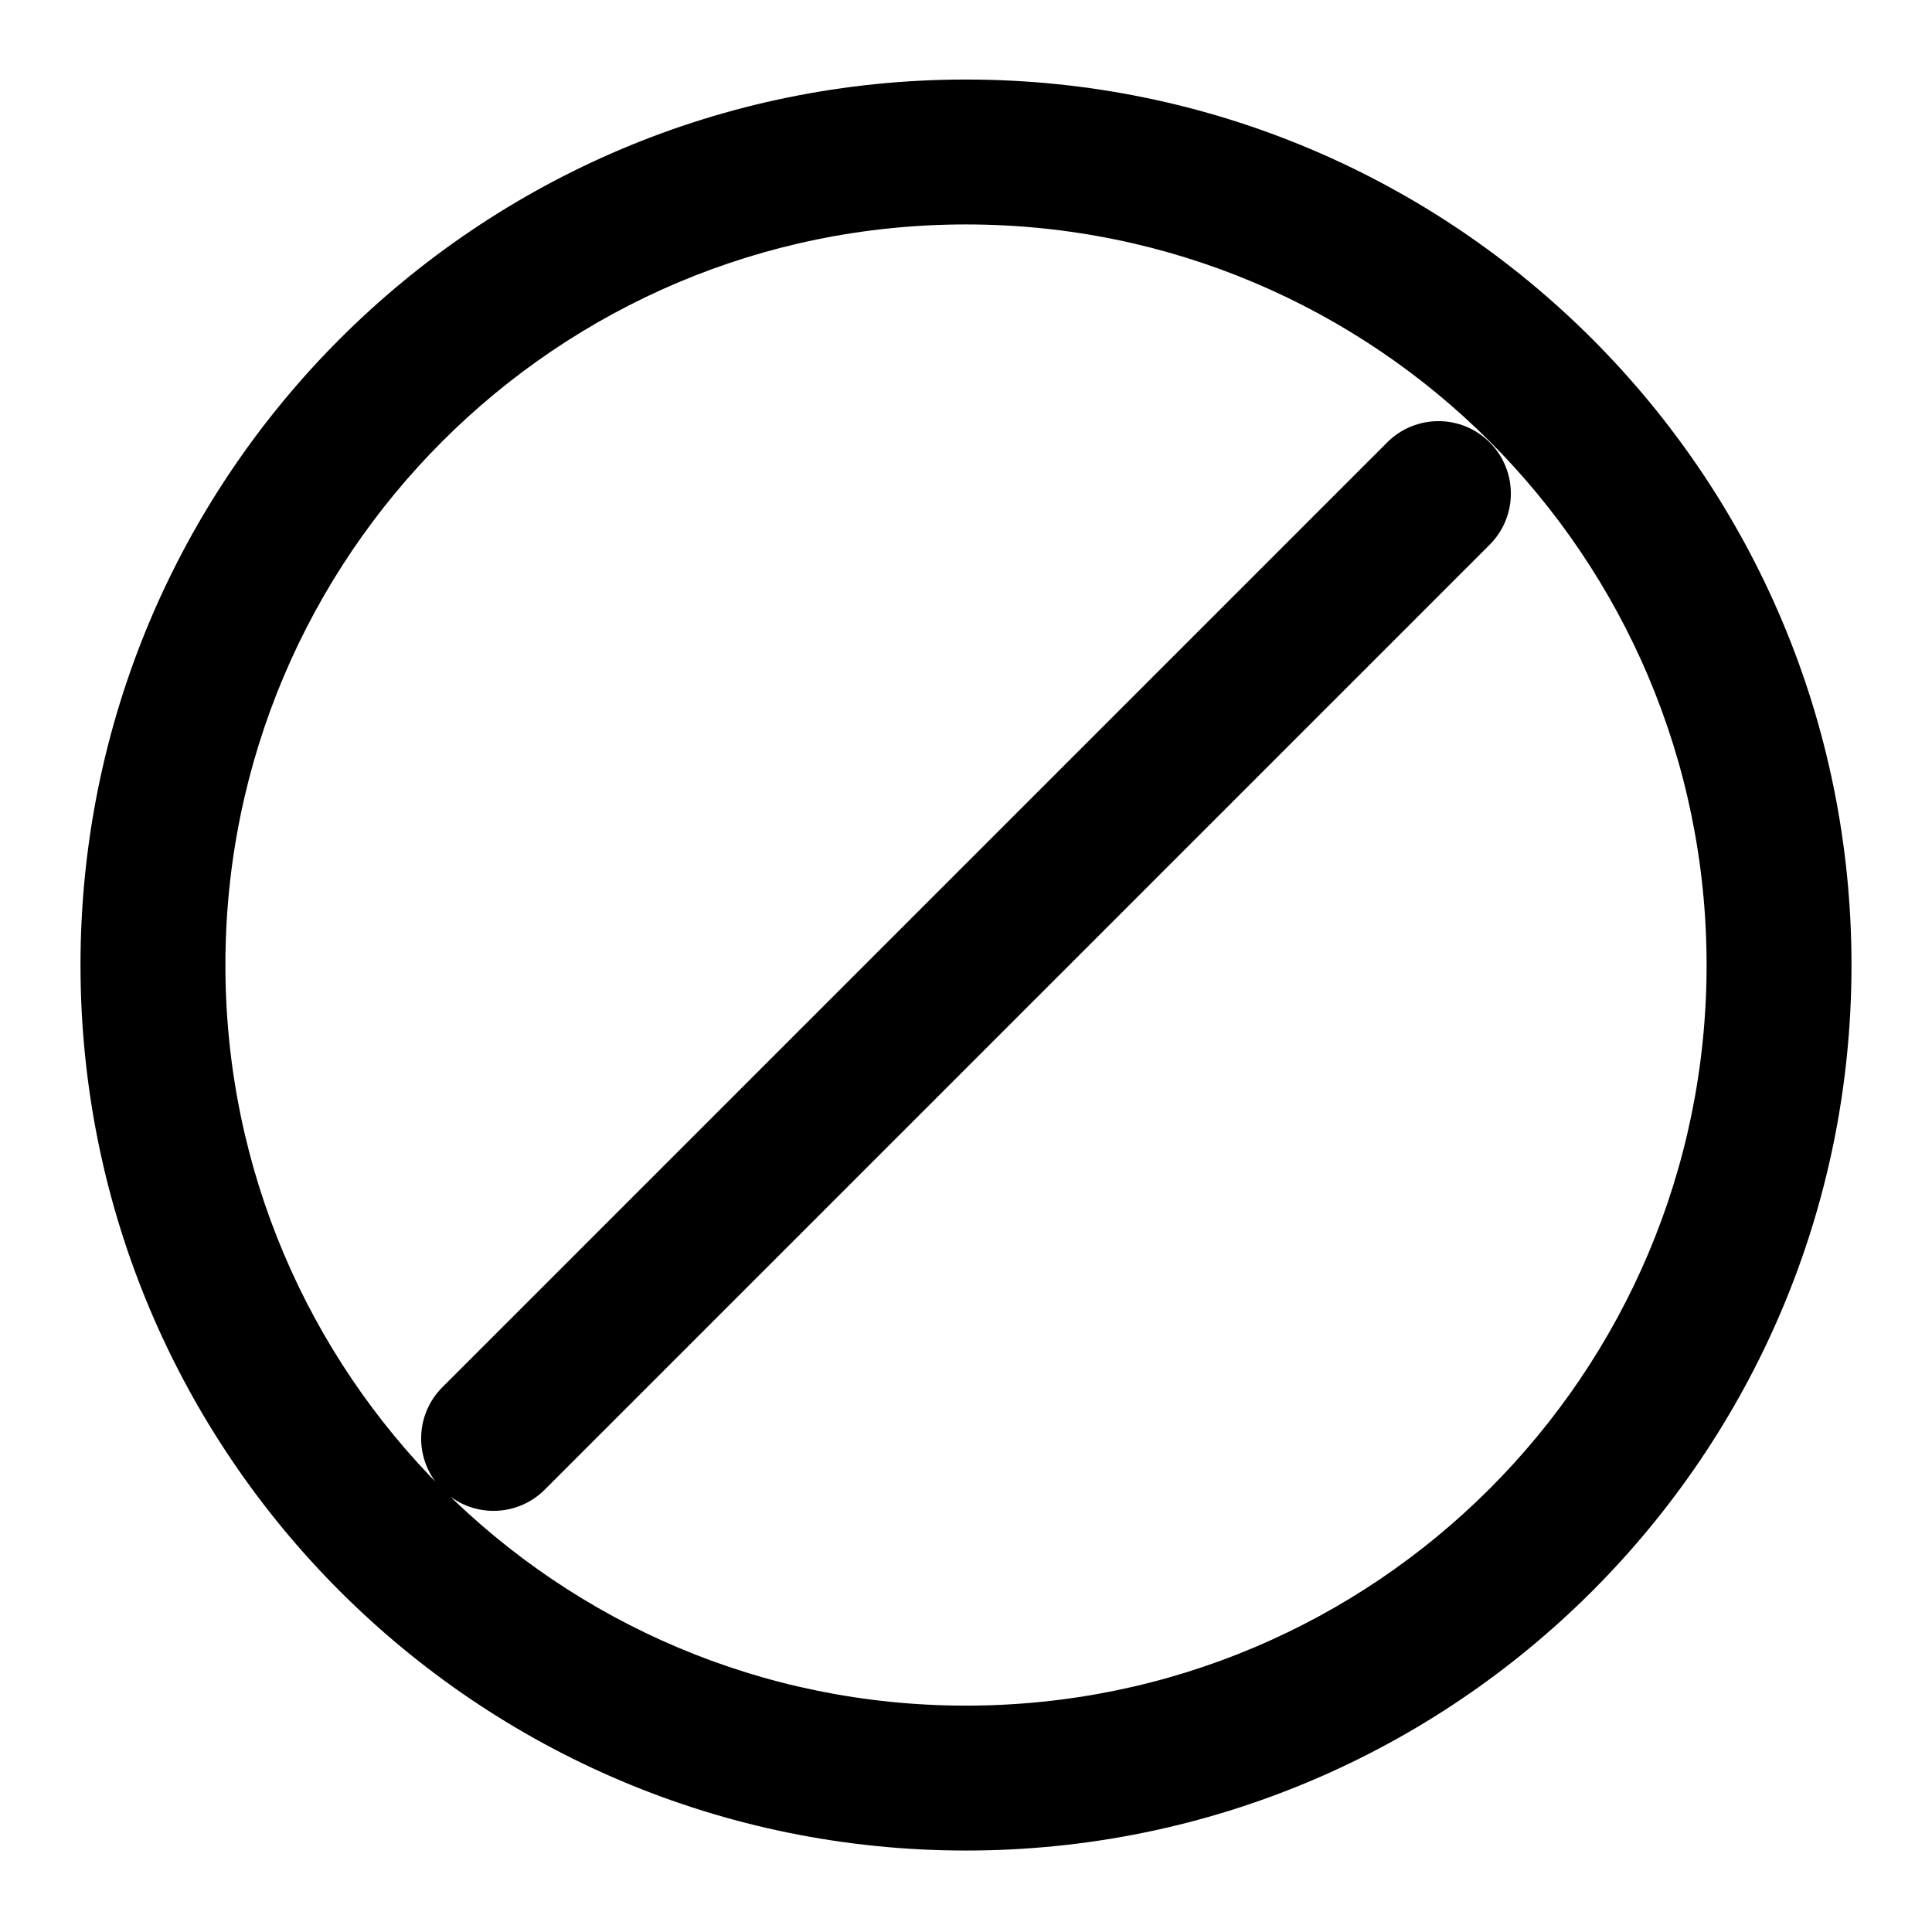
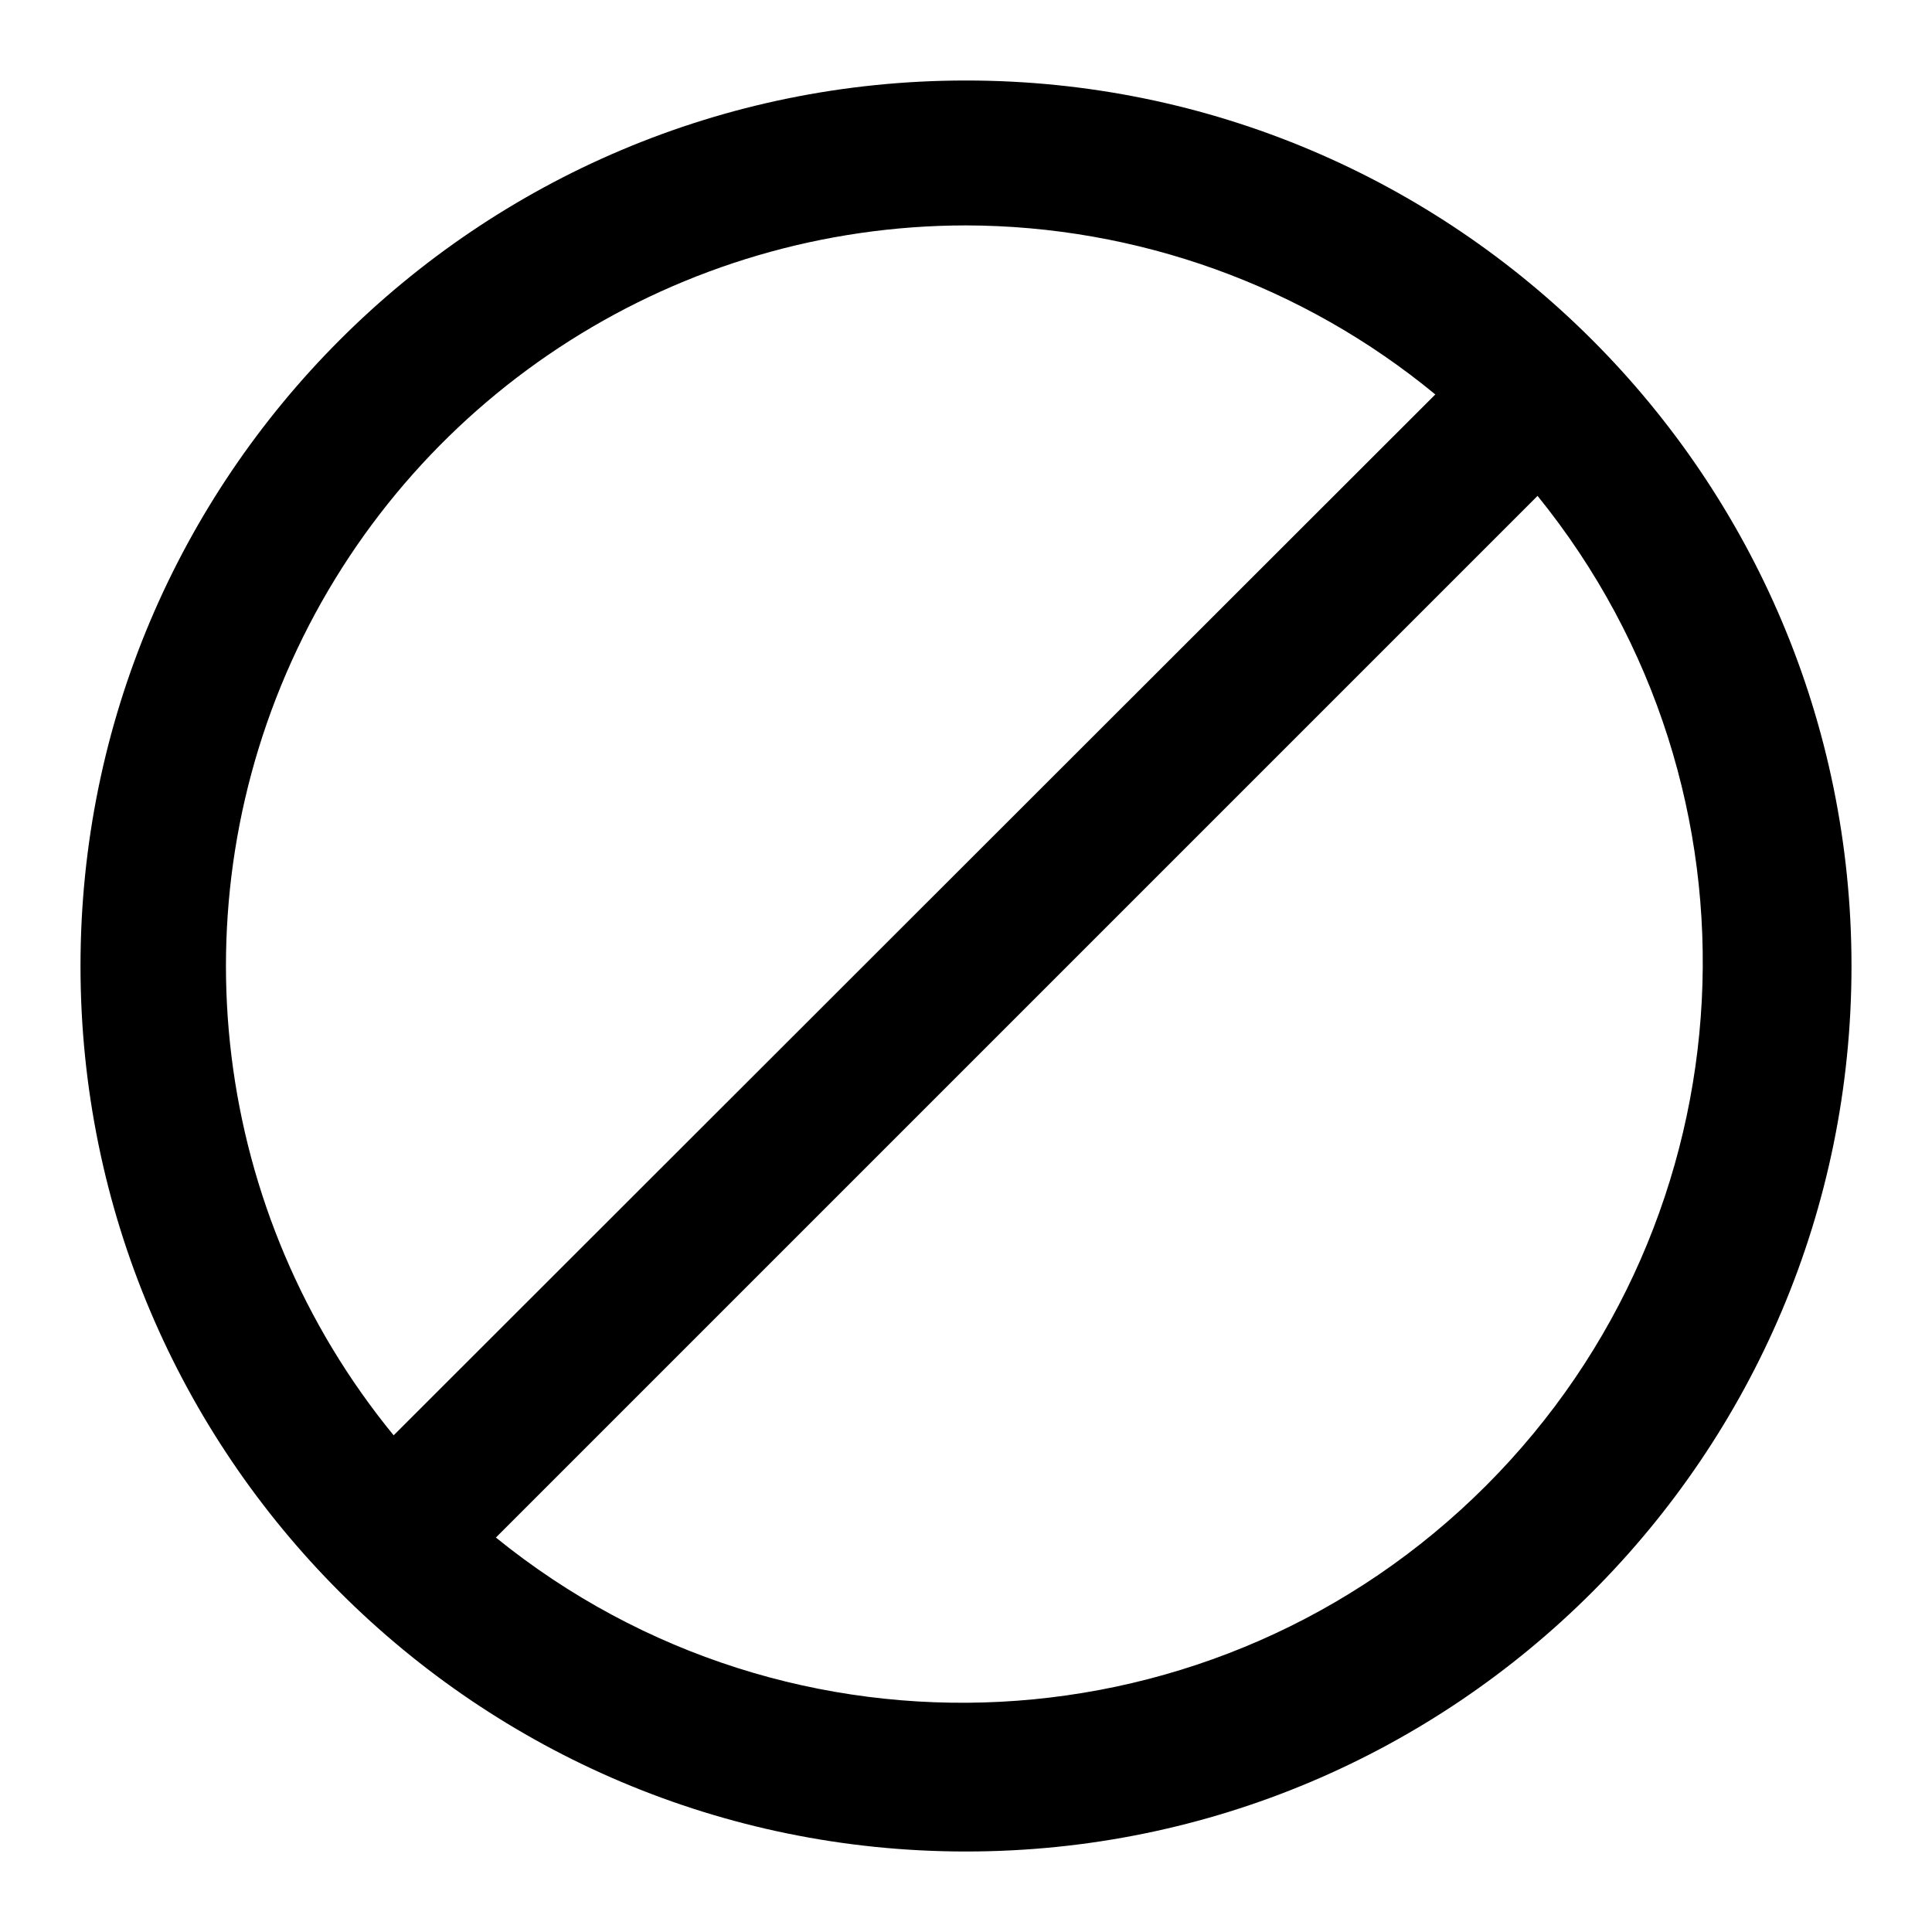
<svg xmlns="http://www.w3.org/2000/svg" viewBox="0 0 24 24" width="24" height="24">
-   <path d="M6.767 18.505L18.505 6.767A.899 .899 0 0 0 17.233 5.495L5.495 17.233A.899 .899 0 0 0 6.767 18.505ZM1 11.988a11 11 0 1 0 22 0a11 11 0 1 0 -22 0ZM2.8 11.988a9.2 9.2 0 1 1 18.4 0a9.2 9.2 0 1 1 -18.4 0Z" />
+   <path fill-rule="evenodd" d="M12 1a11 11 0 1 1 0 22 11 11 0 0 1 0-22M6.16 19.1A9.2 9.2 0 0 0 19.1 6.16zM12 2.8a9.2 9.2 0 0 0-7.11 15.03L17.83 4.9A9.2 9.2 0 0 0 12 2.8" clip-rule="evenodd" />
</svg>
